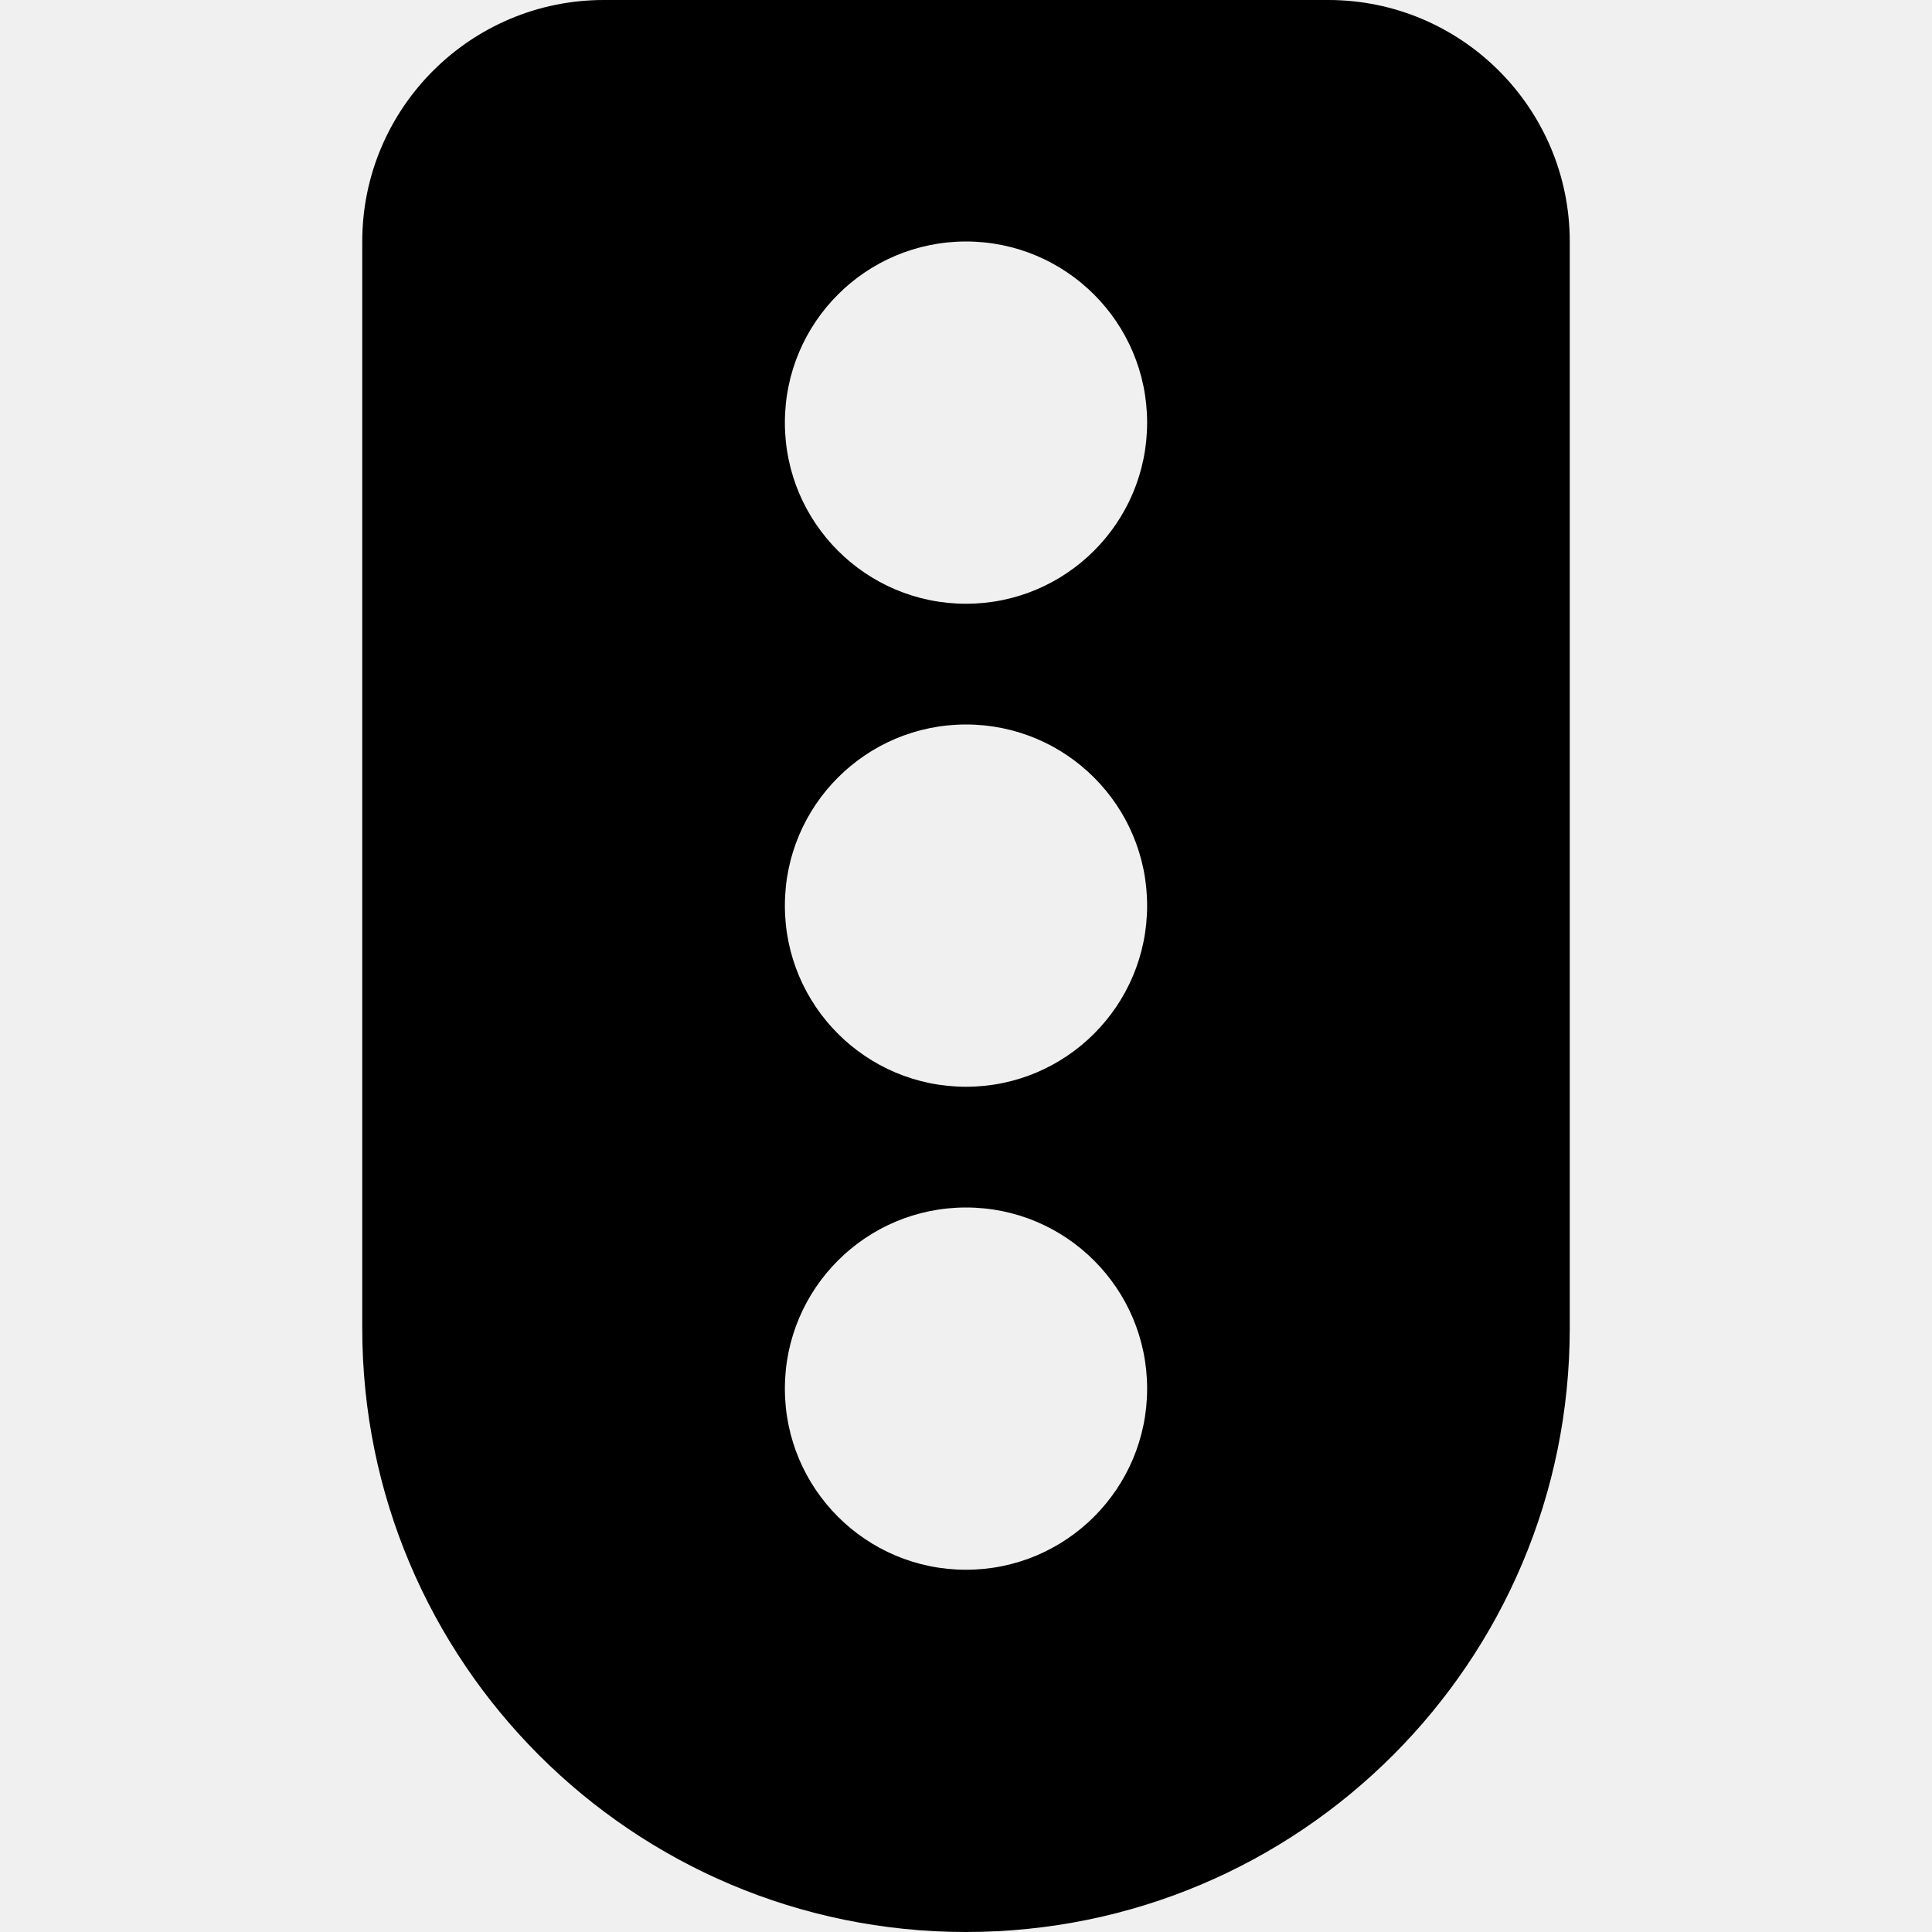
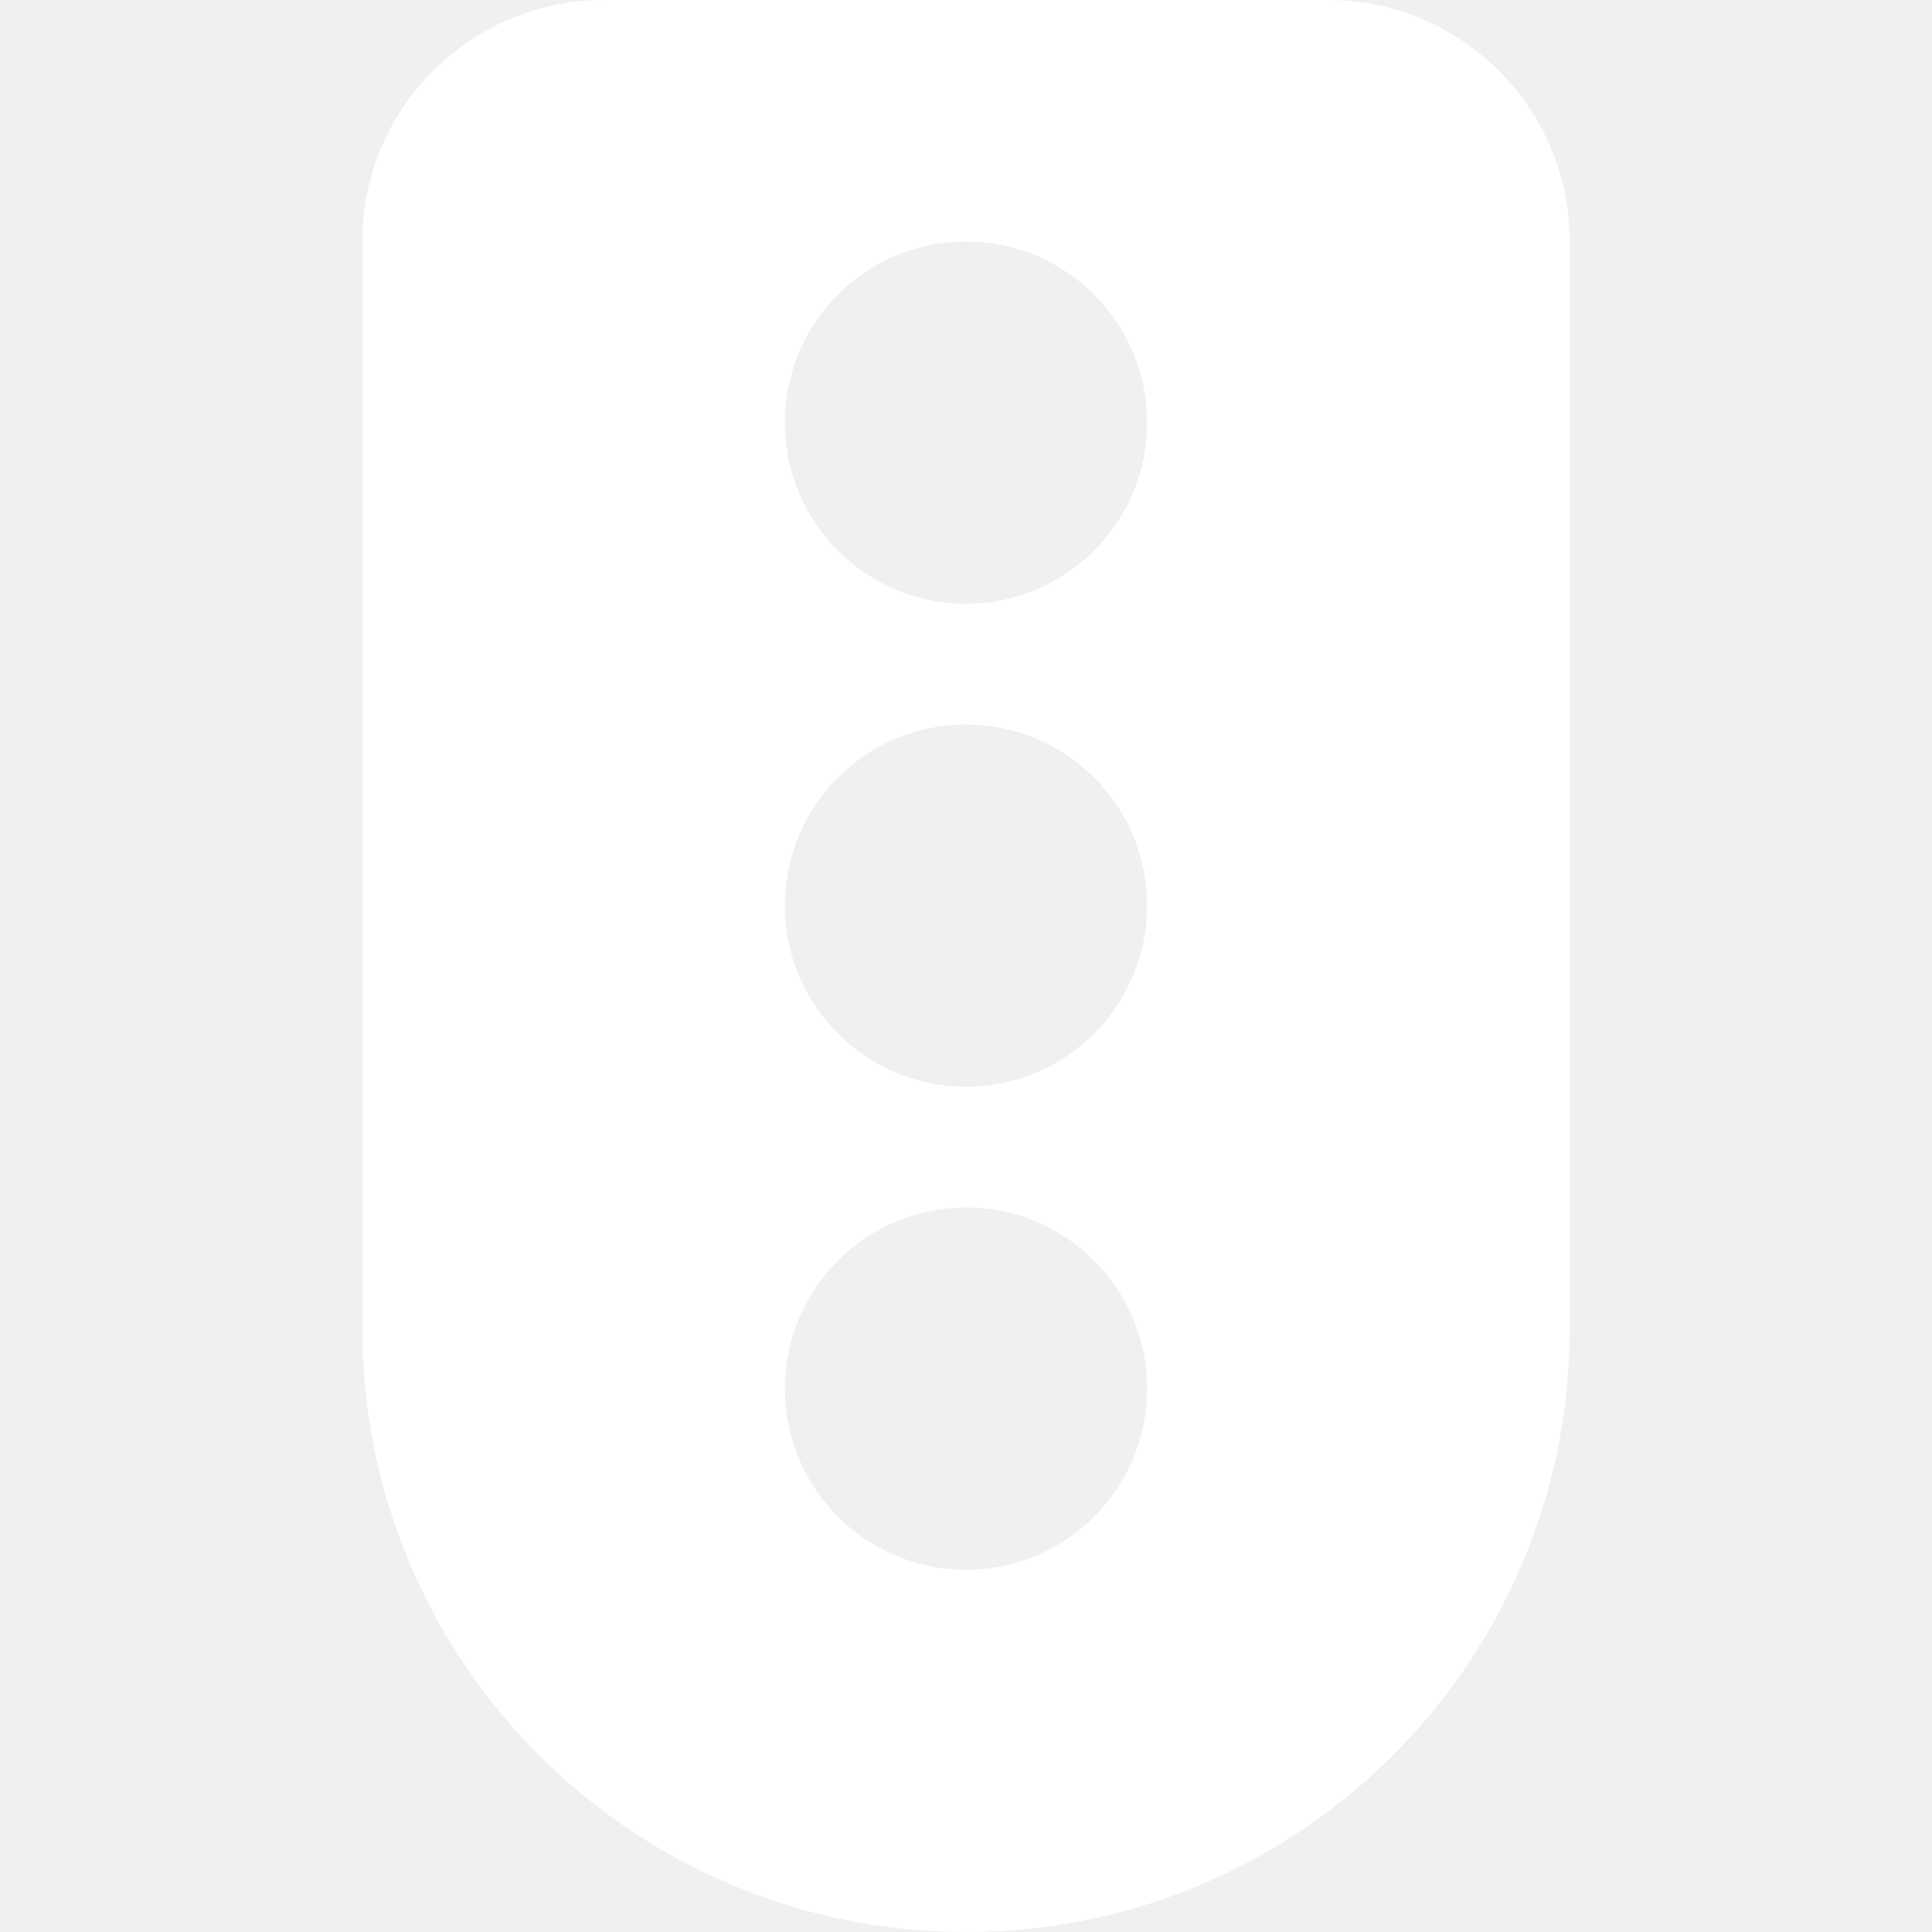
- <svg xmlns="http://www.w3.org/2000/svg" viewBox="0 0 320 512" width="20" height="20" fill="currentColor">
+ <svg xmlns="http://www.w3.org/2000/svg" viewBox="0 0 320 512" width="20" height="20" fill="white">
  <path d="M64 0C28.7 0 0 28.7 0 64V352c0 88.4 71.6 160 160 160s160-71.6 160-160V64c0-35.3-28.7-64-64-64H64zm96 416a48 48 0 1 1 0-96 48 48 0 1 1 0 96zm48-176a48 48 0 1 1 -96 0 48 48 0 1 1 96 0zm-48-80a48 48 0 1 1 0-96 48 48 0 1 1 0 96z" />
</svg>
